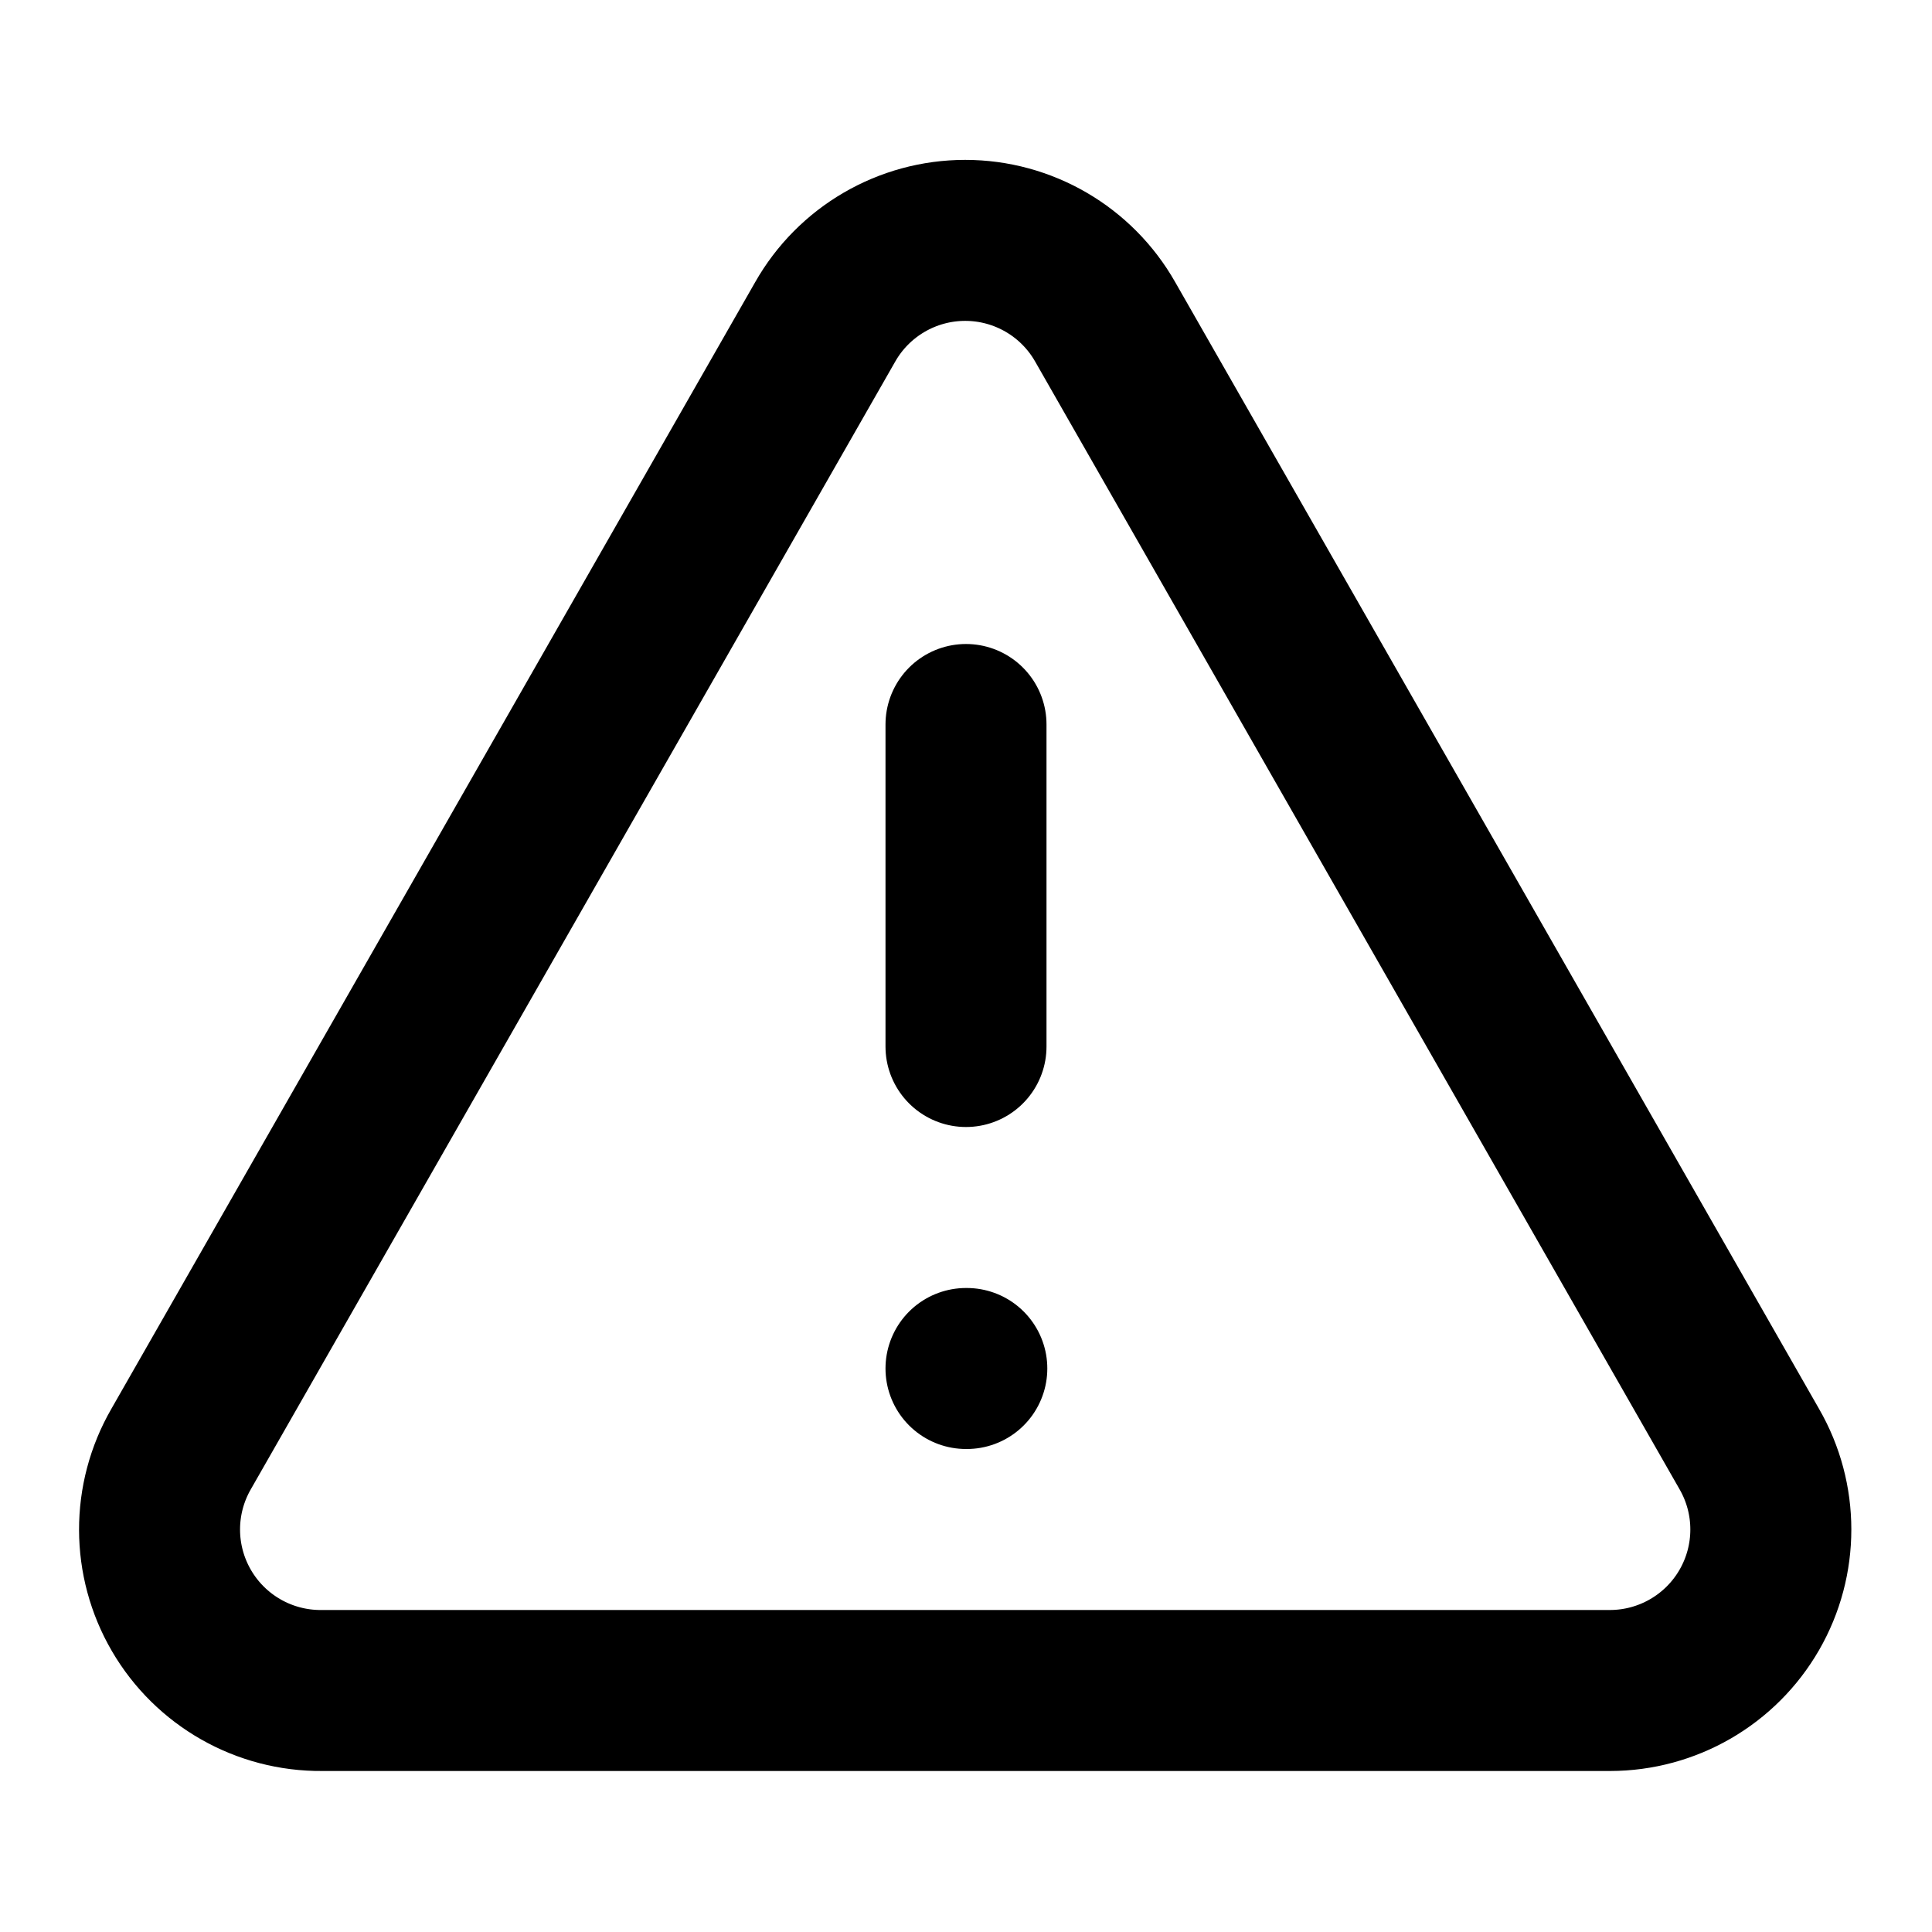
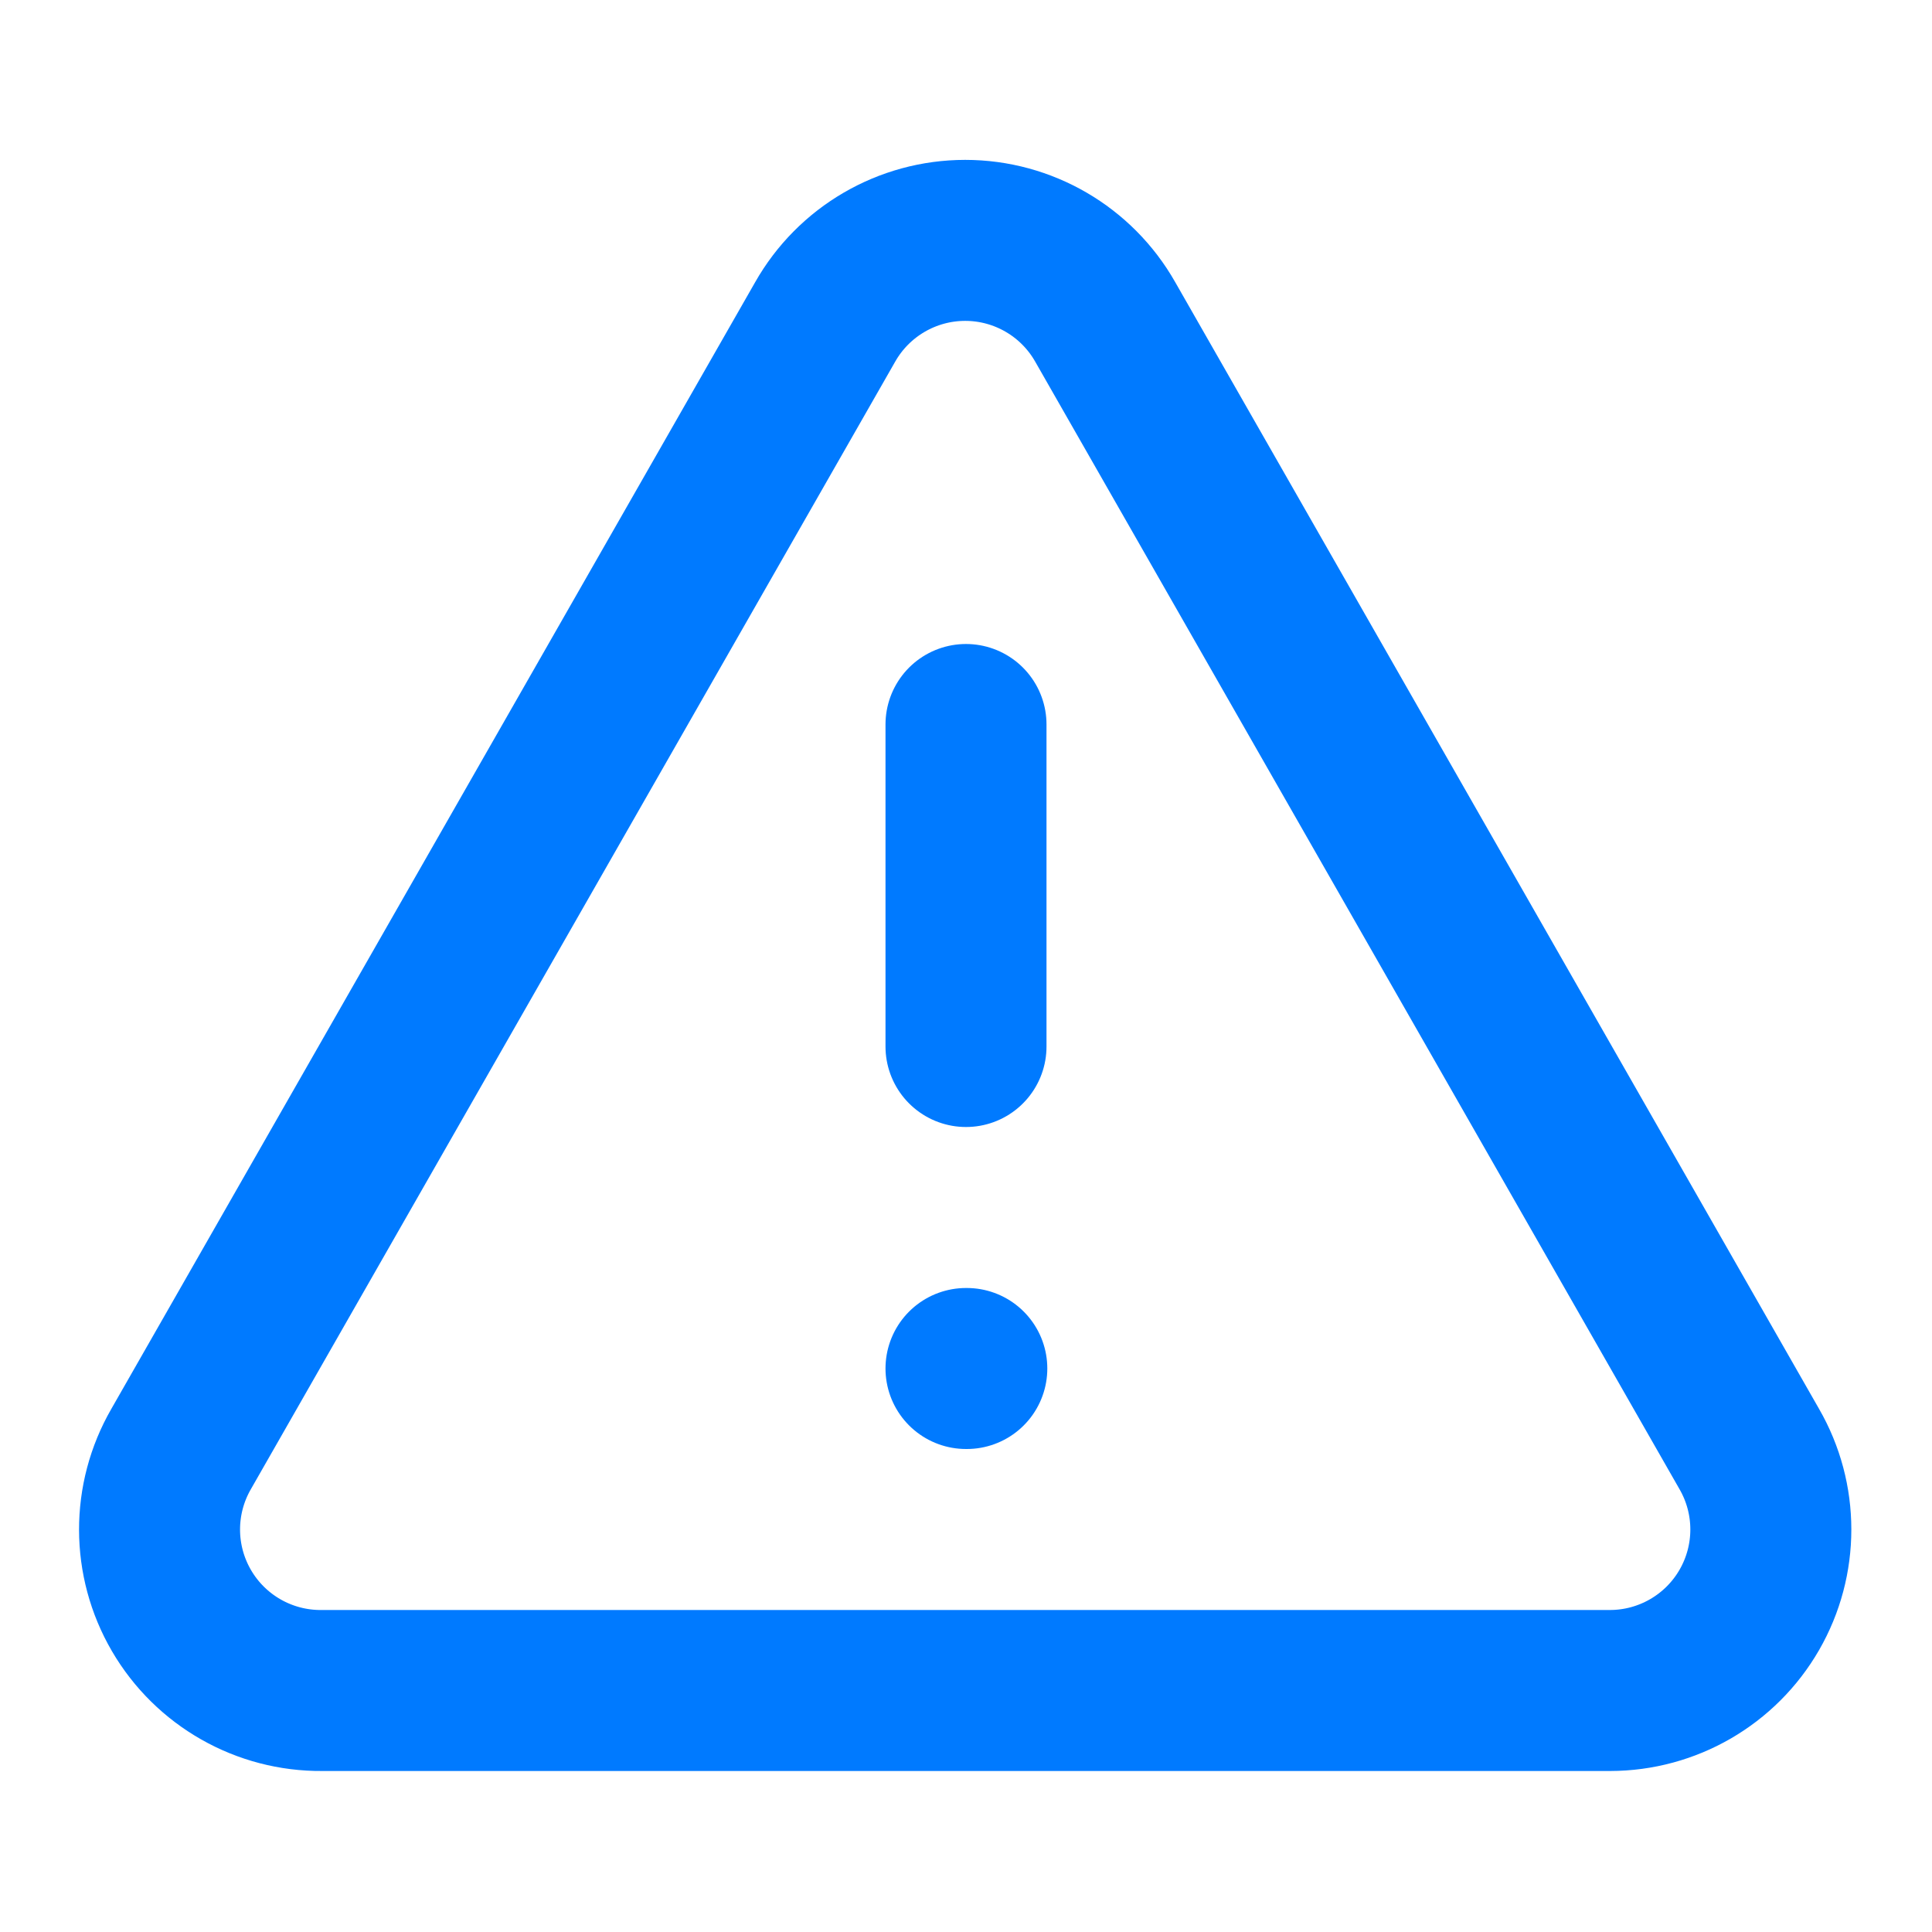
- <svg xmlns="http://www.w3.org/2000/svg" width="24" height="24" viewBox="0 0 24 24" fill="none" stroke="currentColor" stroke-width="2" stroke-linecap="round" stroke-linejoin="round">
+ <svg xmlns="http://www.w3.org/2000/svg" width="24" height="24" viewBox="0 0 24 24" fill="none" stroke="#007AFF" stroke-width="2" stroke-linecap="round" stroke-linejoin="round">
  <path d="m21.73 18-8-14a2 2 0 0 0-3.48 0l-8 14A2 2 0 0 0 4 21h16a2 2 0 0 0 1.73-3" />
  <path d="M12 9v4" />
  <path d="M12 17h.01" />
</svg>
